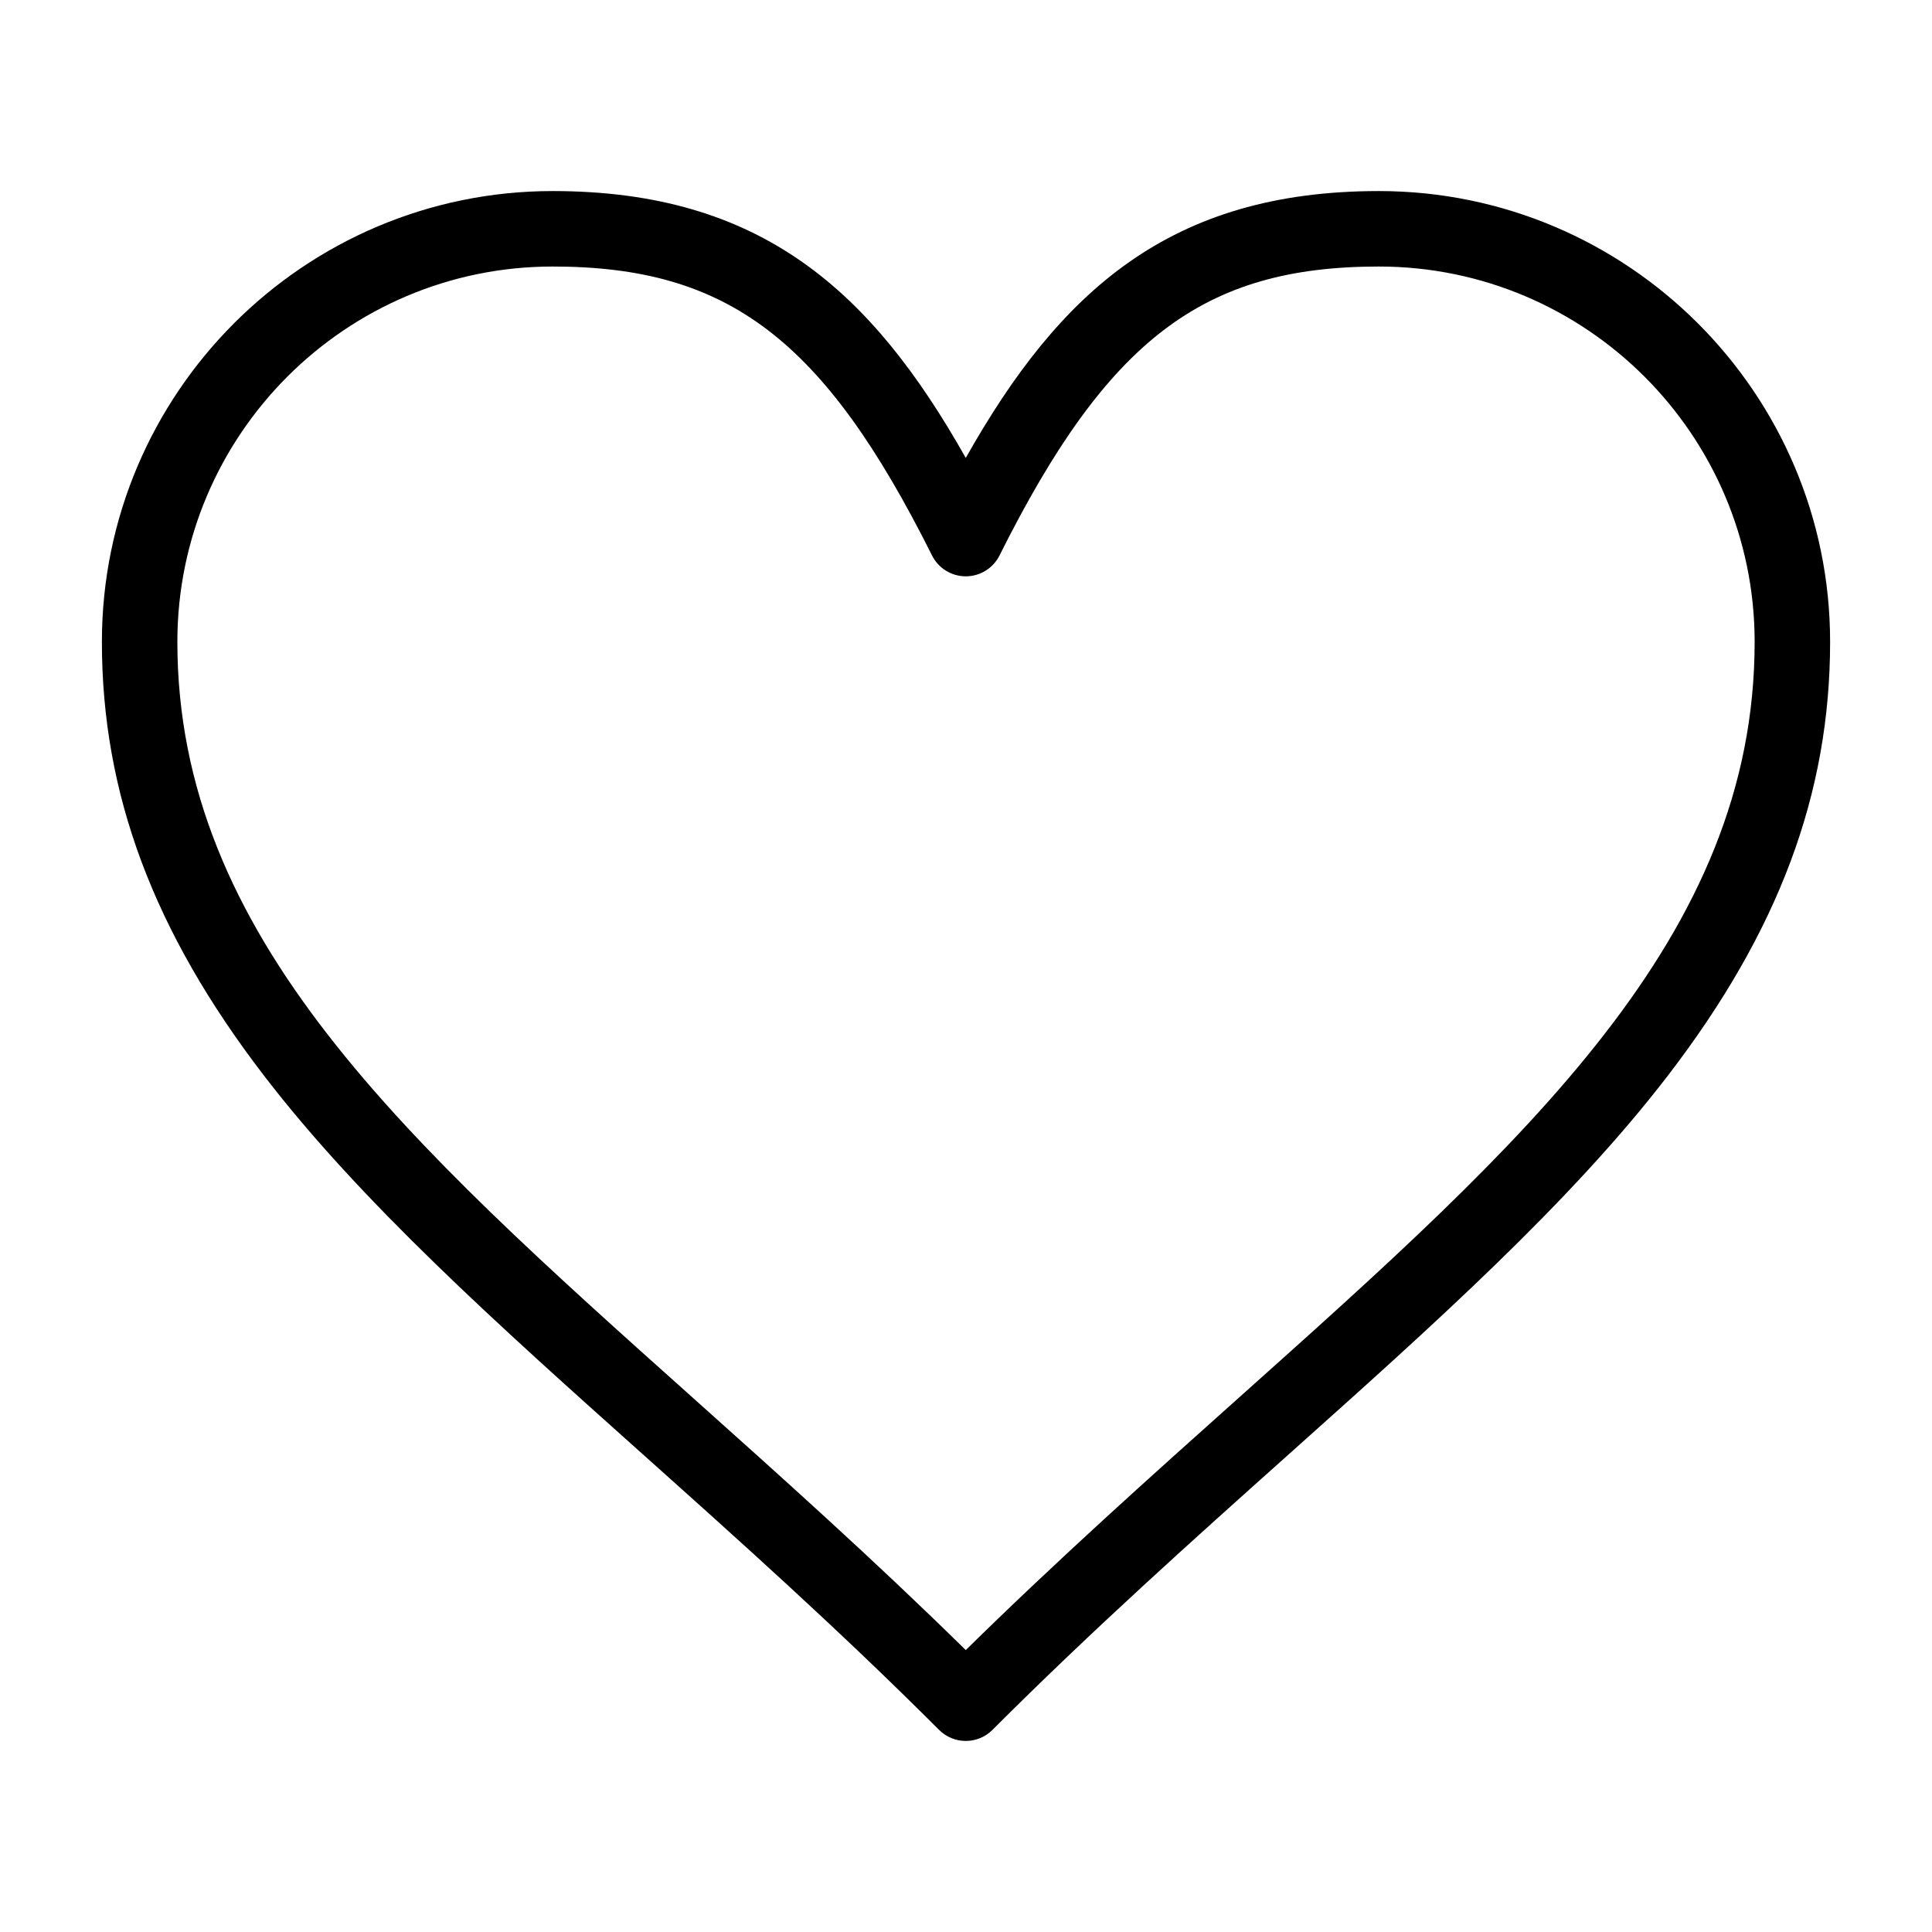
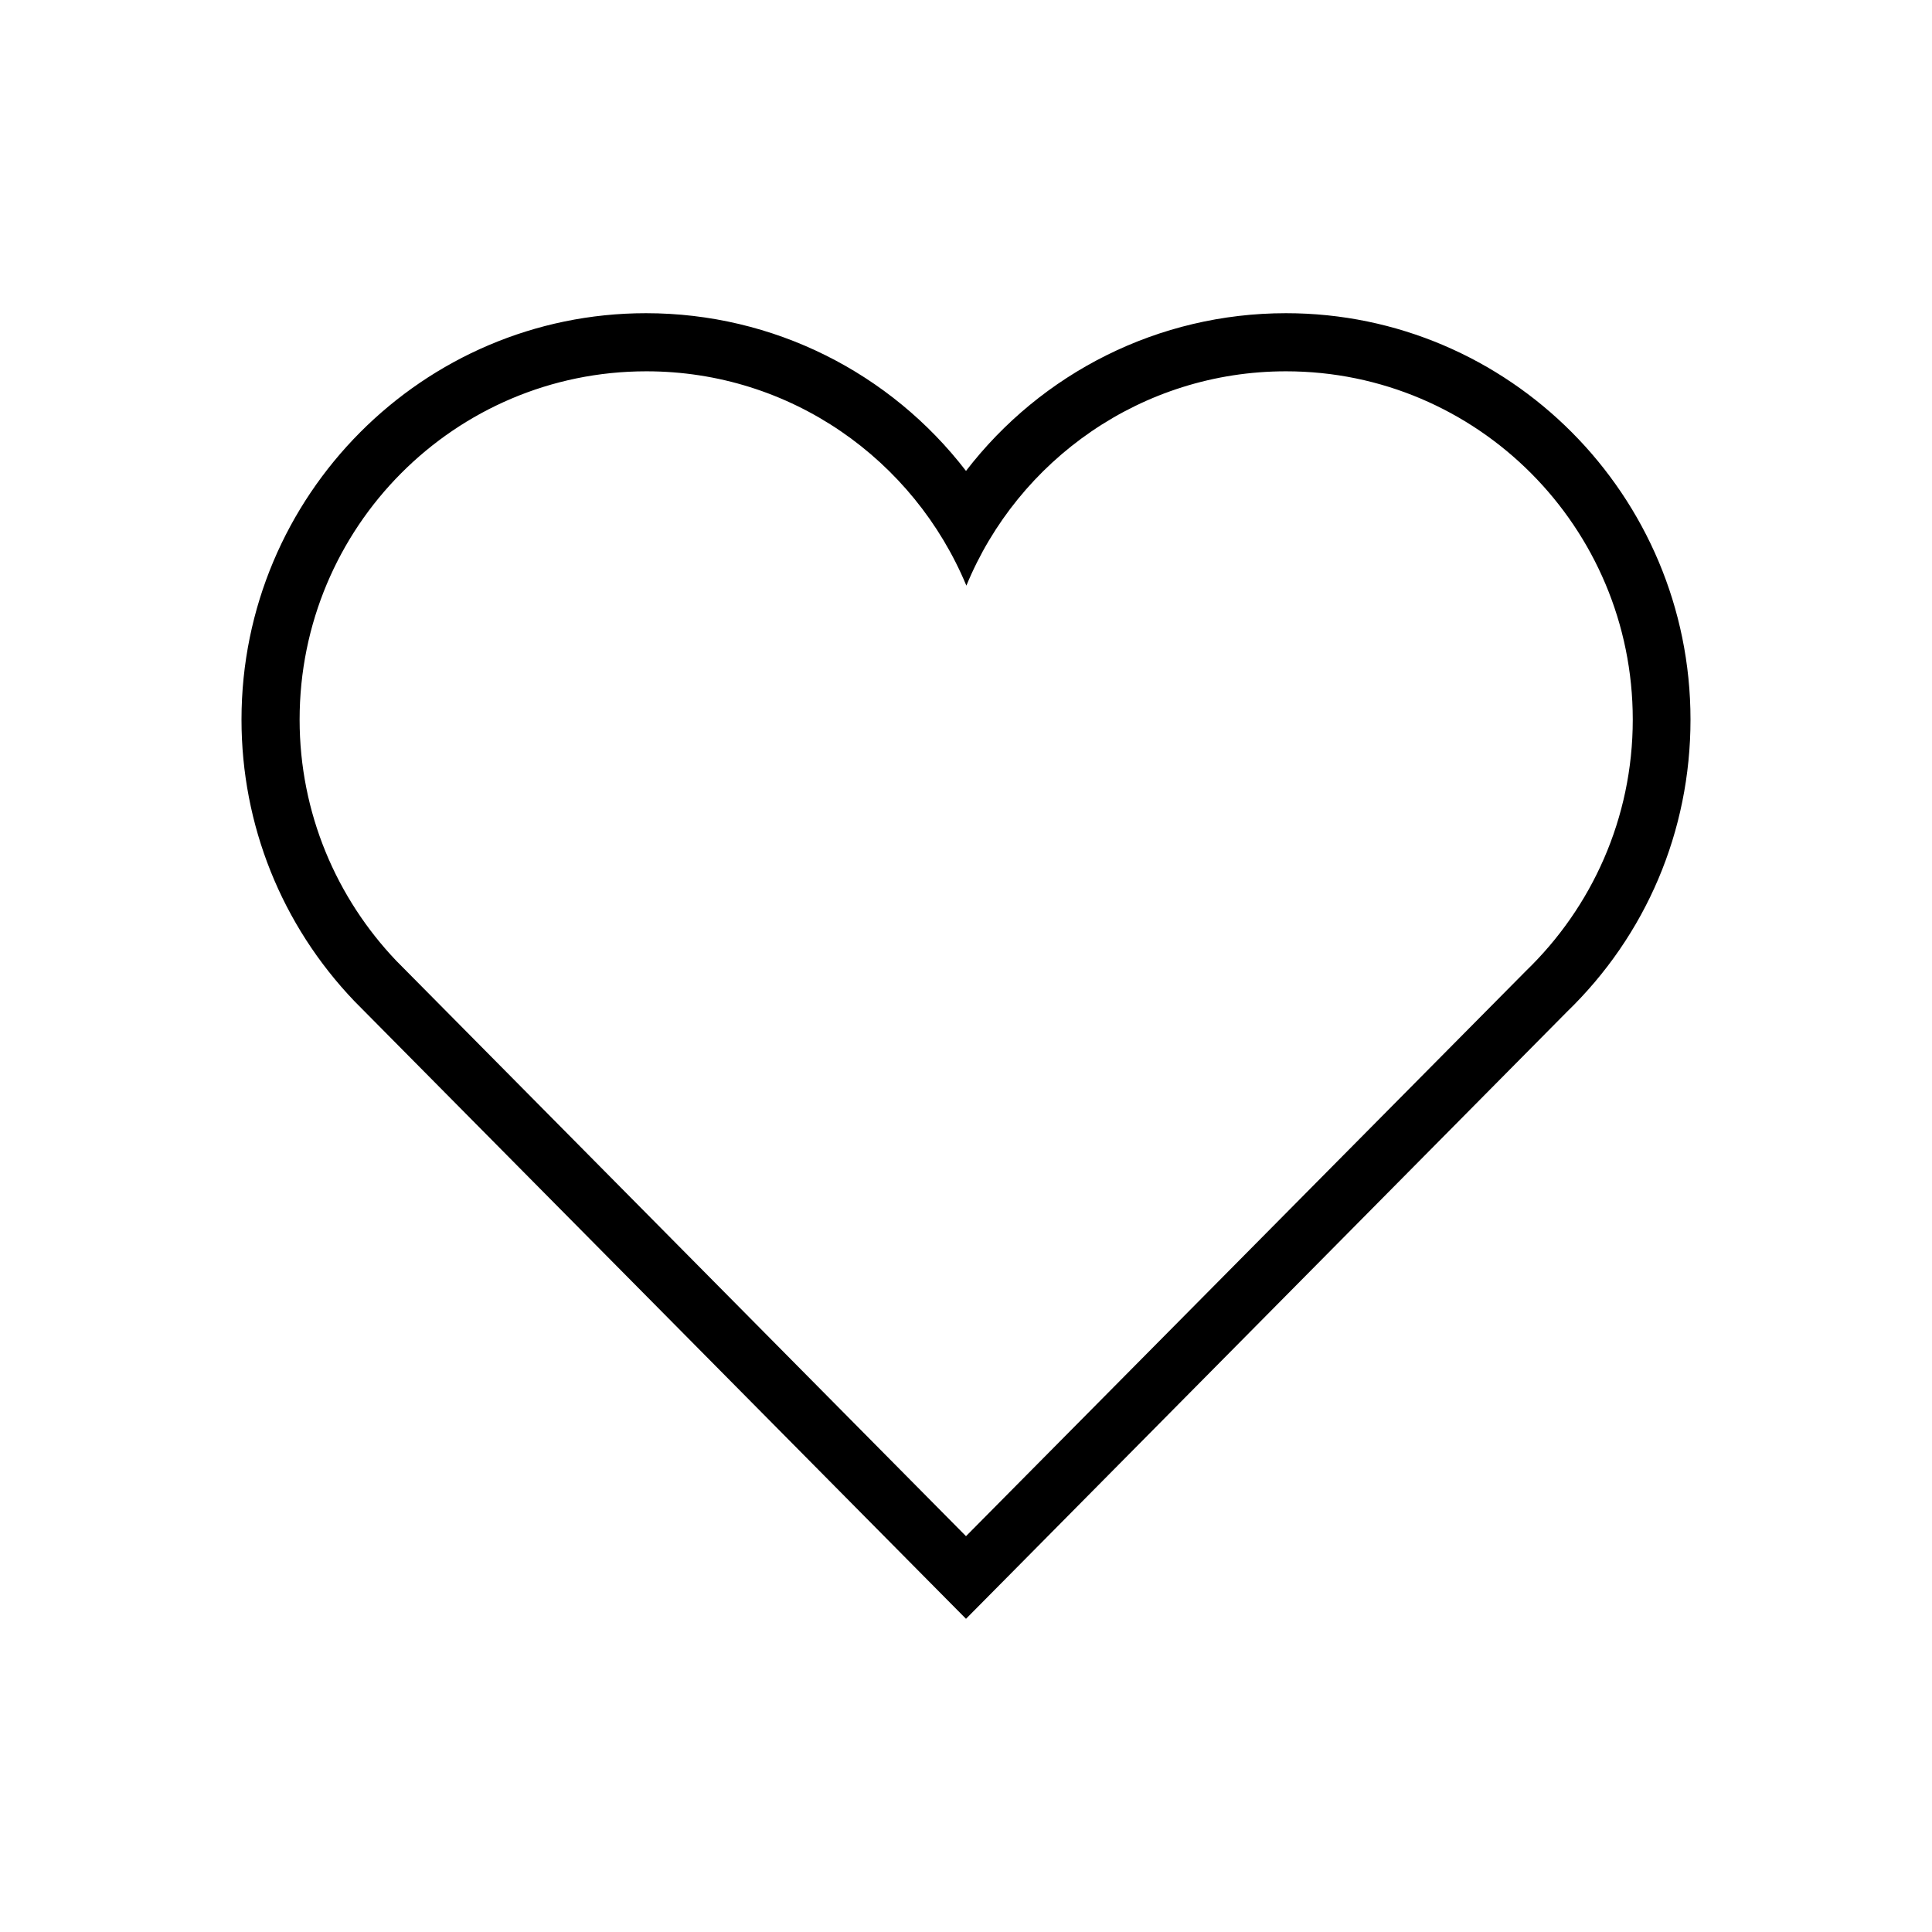
<svg xmlns="http://www.w3.org/2000/svg" width="512" height="512">
  <g>
    <rect fill="none" id="canvas_background" height="402" width="582" y="-1" x="-1" />
  </g>
  <g>
-     <path fill="#000000" id="XMLID_8603_" d="m255.937,461.368c-2.652,0 -5.196,-1.054 -7.071,-2.929c-26.65,-26.65 -53.021,-50.236 -78.522,-73.046c-38.325,-34.277 -74.524,-66.653 -100.388,-100.346c-29.304,-38.173 -42.952,-74.699 -42.952,-114.948c0,-65.874 53.592,-119.467 119.466,-119.467c55.362,0 84.611,26.631 109.467,70.721c24.856,-44.09 54.105,-70.721 109.467,-70.721c65.944,0 119.594,53.593 119.594,119.467c0,40.231 -13.65,76.743 -42.958,114.903c-25.866,33.679 -62.061,66.036 -100.38,100.294c-25.547,22.839 -51.963,46.454 -78.651,73.144c-1.877,1.874 -4.42,2.928 -7.072,2.928zm-109.467,-390.736c-54.846,0 -99.466,44.621 -99.466,99.467c0,78.147 60.313,132.091 136.672,200.387c23.462,20.985 47.653,42.622 72.261,66.802c24.648,-24.219 48.886,-45.888 72.393,-66.902c76.356,-68.263 136.668,-122.181 136.668,-200.287c0,-54.846 -44.678,-99.467 -99.594,-99.467c-46.531,0 -71.896,19.322 -100.522,76.572c-1.694,3.388 -5.156,5.528 -8.944,5.528l0,0c-3.788,0 -7.25,-2.14 -8.944,-5.528c-28.627,-57.25 -53.993,-76.572 -100.524,-76.572z" />
+     <path id="svg_1" d="m340.8,98.4c50.7,0 91.9,41.3 91.9,92.3c0,26.2 -10.9,49.8 -28.3,66.6l-148.4,149.8l-151,-152.5c-15.8,-16.6 -25.6,-39.1 -25.6,-63.9c0,-51 41.1,-92.3 91.9,-92.3c38.2,0 70.9,23.4 84.8,56.8c13.7,-33.3 46.5,-56.8 84.7,-56.8m0,-15.4c-33.8,0 -64.8,15.8 -84.8,41.8c-20,-26 -51,-41.8 -84.8,-41.8c-59.1,0 -107.2,48.3 -107.2,107.7c0,27.9 10.6,54.4 29.9,74.6l151.2,152.7l10.9,11l10.9,-11l148.3,-149.8c21,-20.3 32.8,-47.9 32.8,-77.5c0,-59.4 -48.1,-107.7 -107.2,-107.7l0,0z" />
  </g>
</svg>
